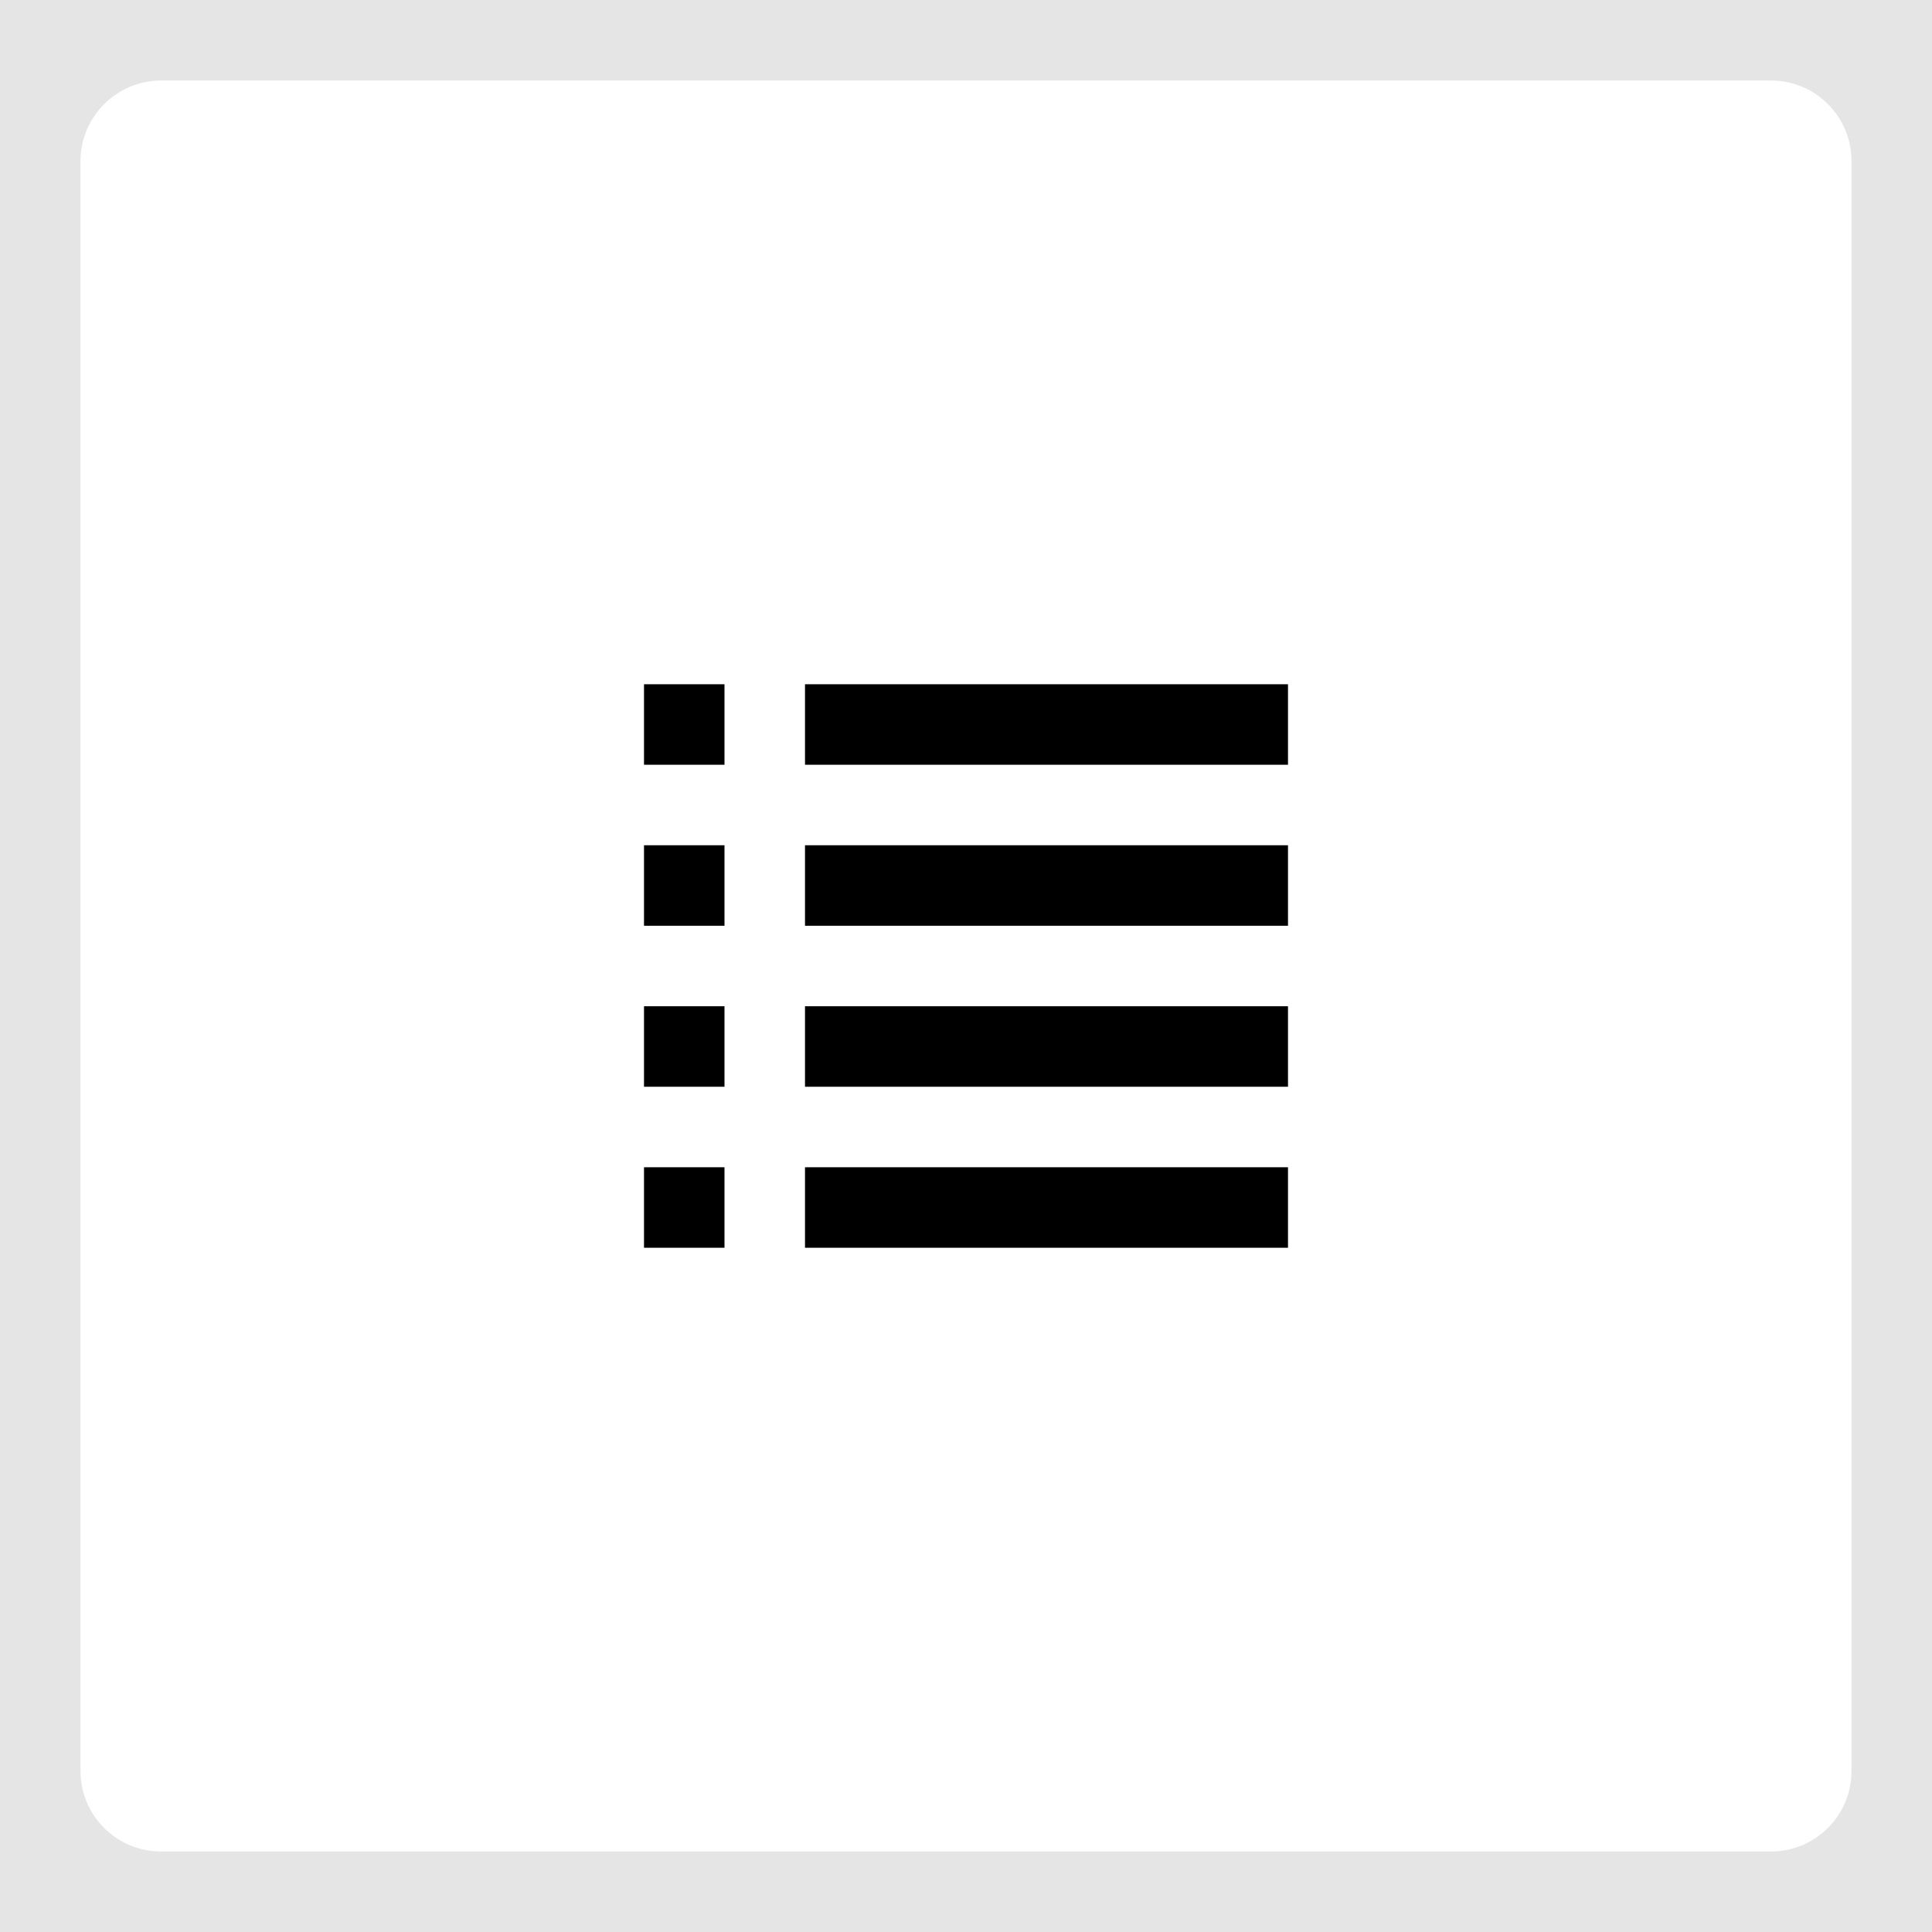
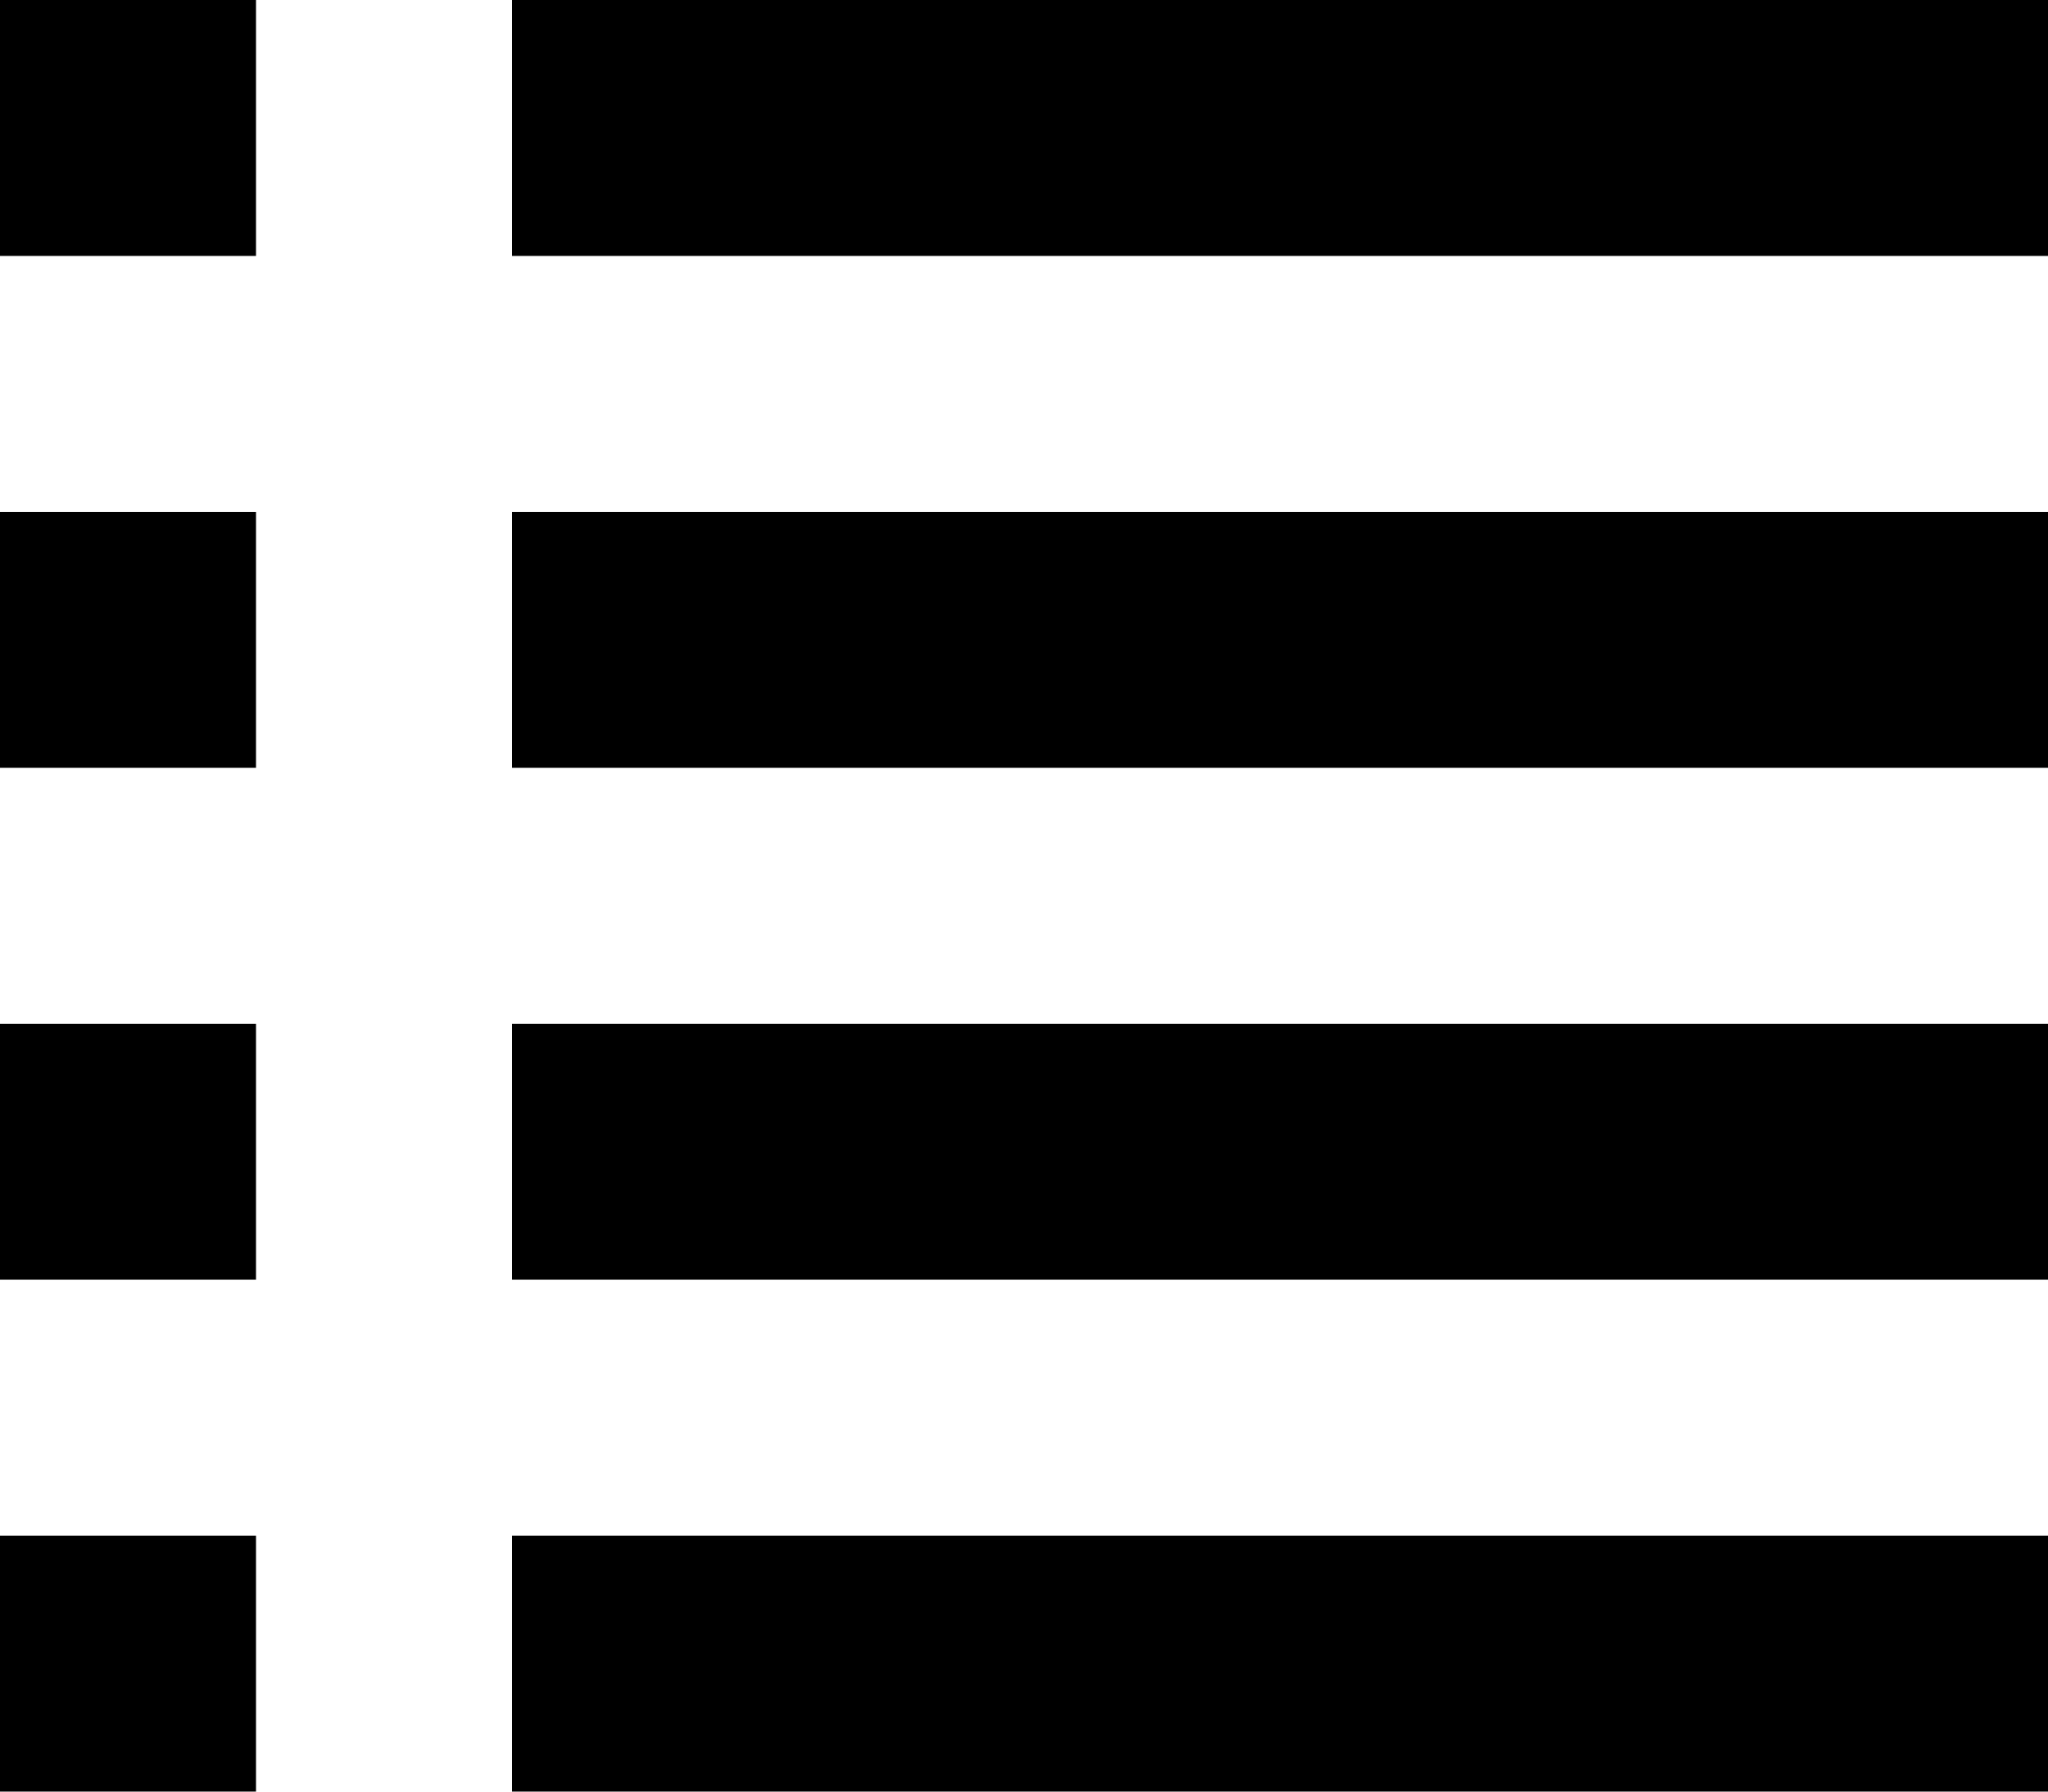
- <svg xmlns="http://www.w3.org/2000/svg" width="48" height="48" fill="none">
-   <path d="M18 17h-2v2h2v-2ZM32 17H20v2h12v-2ZM18 21h-2v2h2v-2ZM32 21H20v2h12v-2ZM18 25h-2v2h2v-2ZM32 25H20v2h12v-2ZM18 29h-2v2h2v-2ZM32 29H20v2h12v-2Z" fill="#000" />
-   <path d="M4 2h40v-4H4v4Zm42 2v40h4V4h-4Zm-2 42H4v4h40v-4ZM2 44V4h-4v40h4Zm2 2a2 2 0 0 1-2-2h-4a6 6 0 0 0 6 6v-4Zm42-2a2 2 0 0 1-2 2v4a6 6 0 0 0 6-6h-4ZM44 2a2 2 0 0 1 2 2h4a6 6 0 0 0-6-6v4ZM4-2a6 6 0 0 0-6 6h4c0-1.1.9-2 2-2v-4Z" fill="#E5E5E5" />
+ <svg xmlns="http://www.w3.org/2000/svg" width="16" height="14" fill="none">
+   <path d="M2 0H0v2h2V0ZM16 0H4v2h12V0ZM2 4H0v2h2V4ZM16 4H4v2h12V4ZM2 8H0v2h2V8ZM16 8H4v2h12V8ZM2 12H0v2h2v-2ZM16 12H4v2h12v-2Z" fill="#000" />
</svg>
